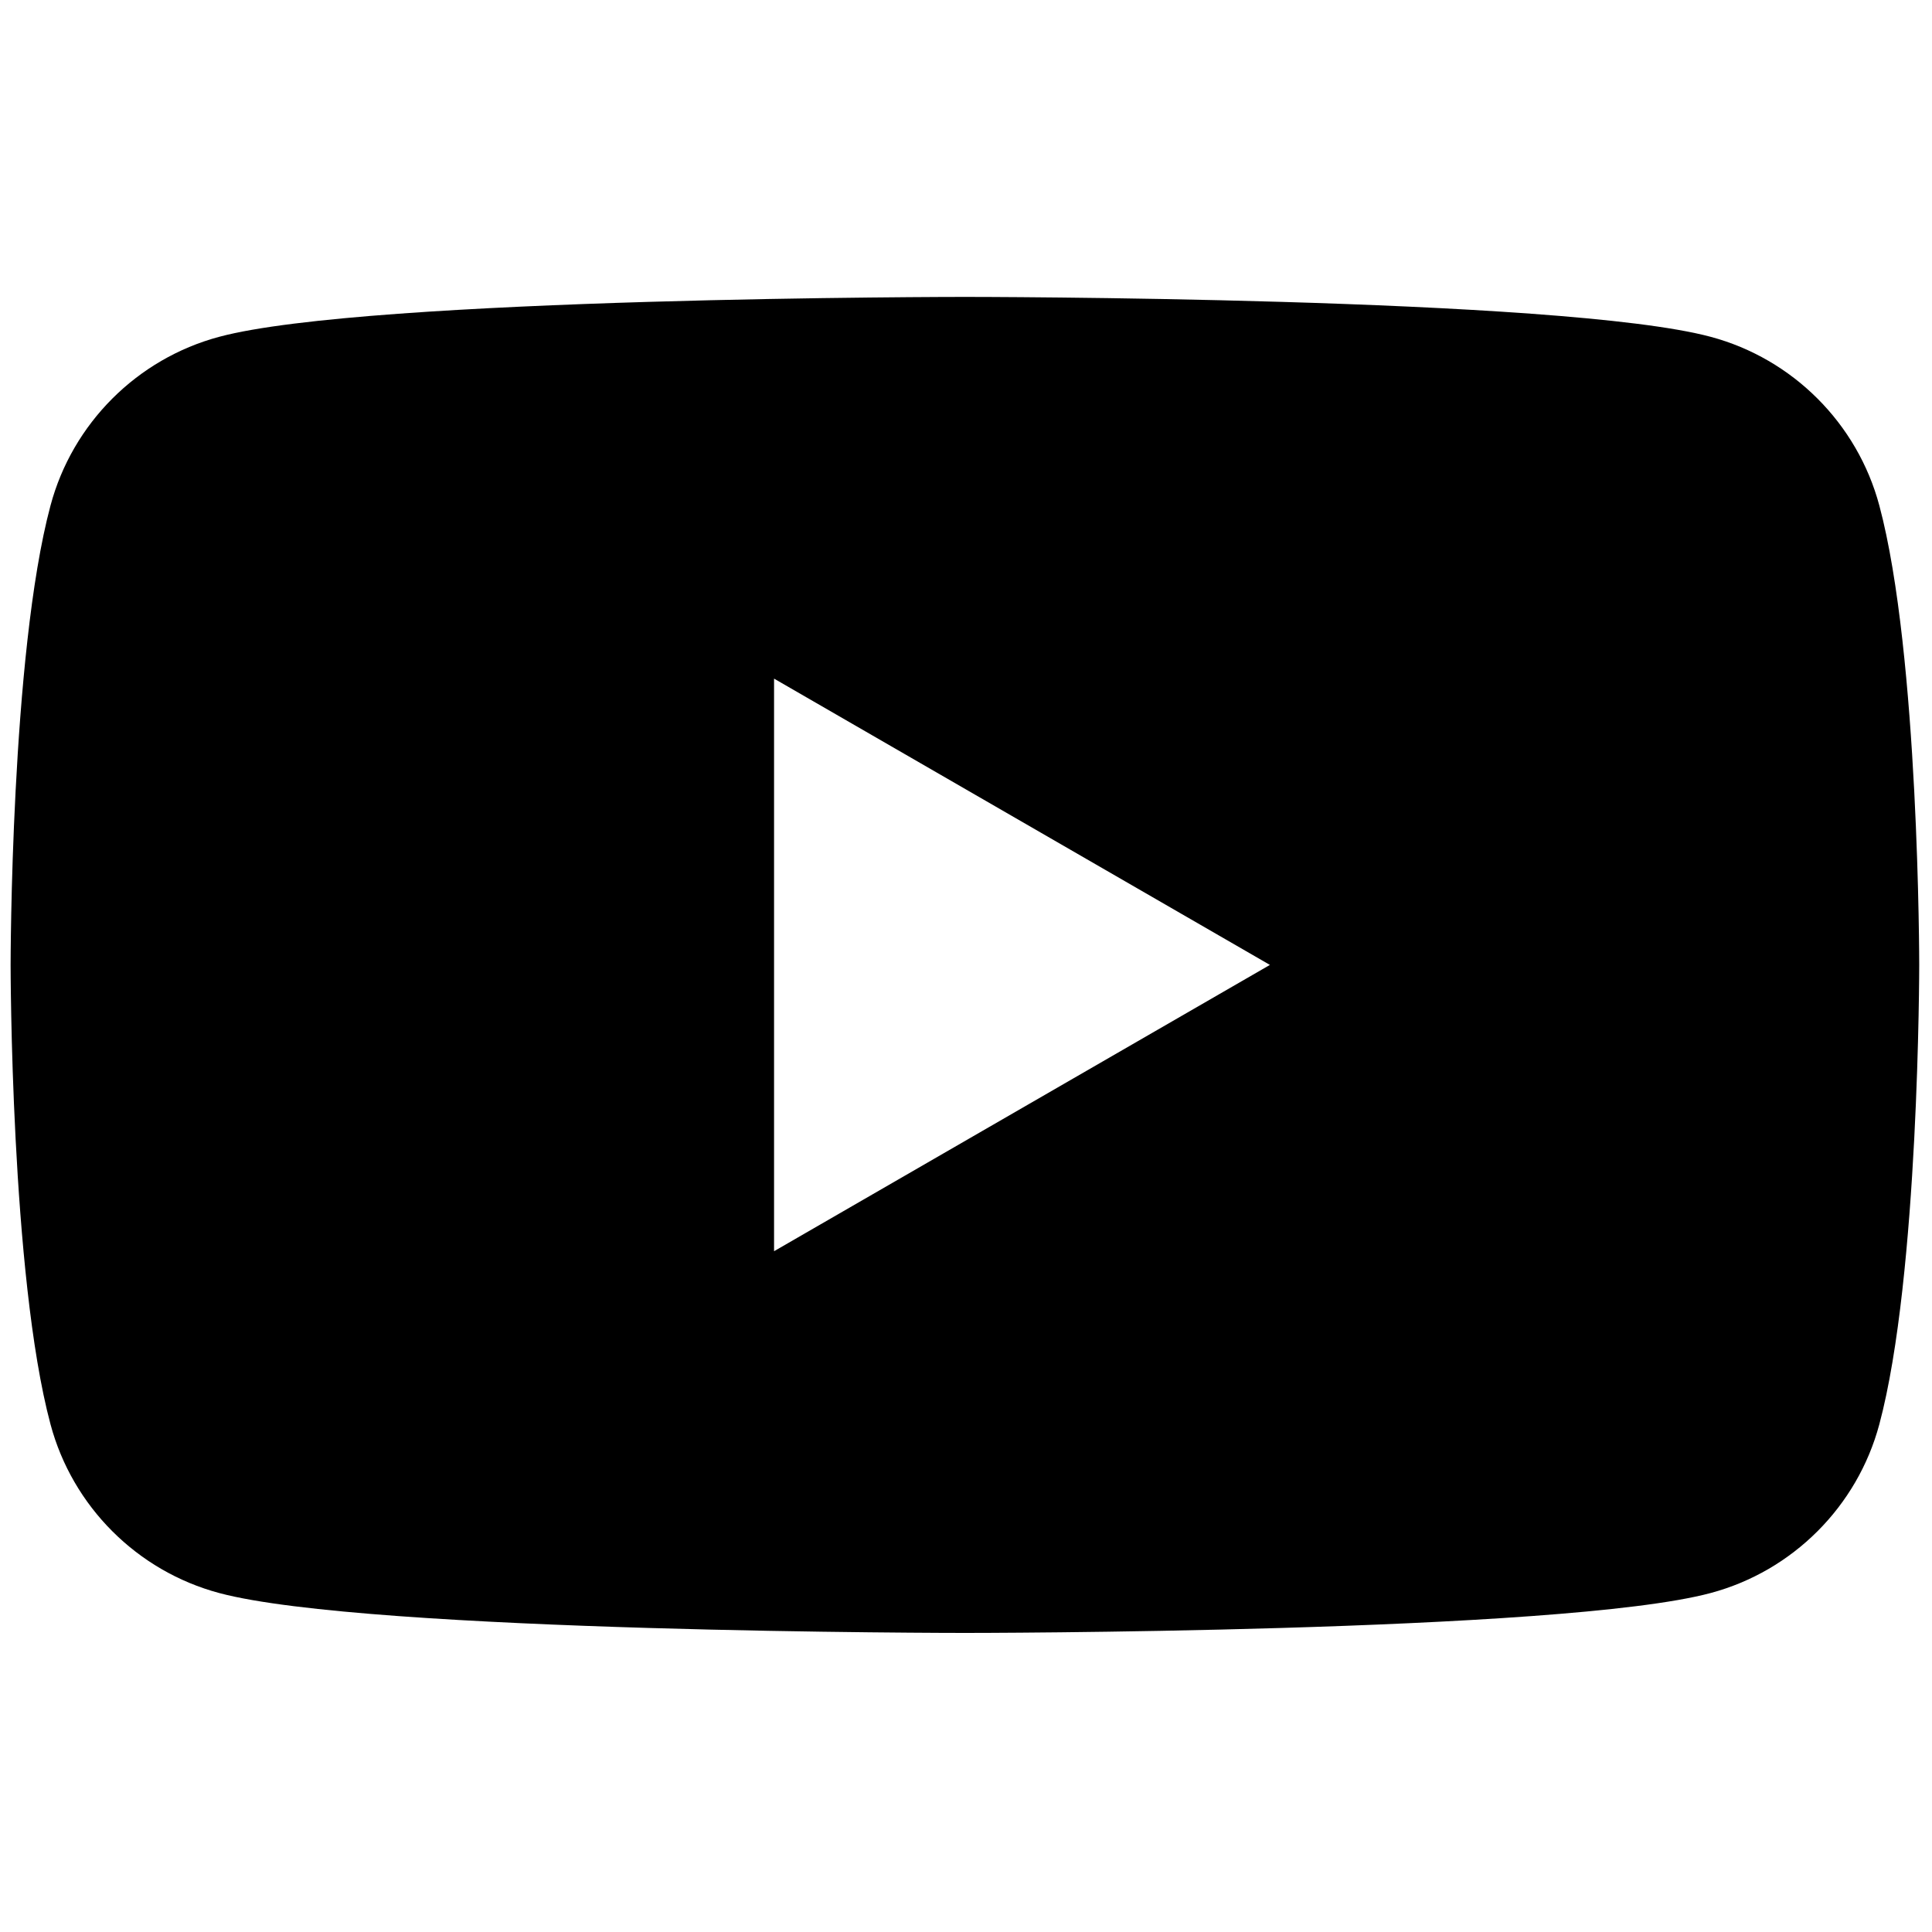
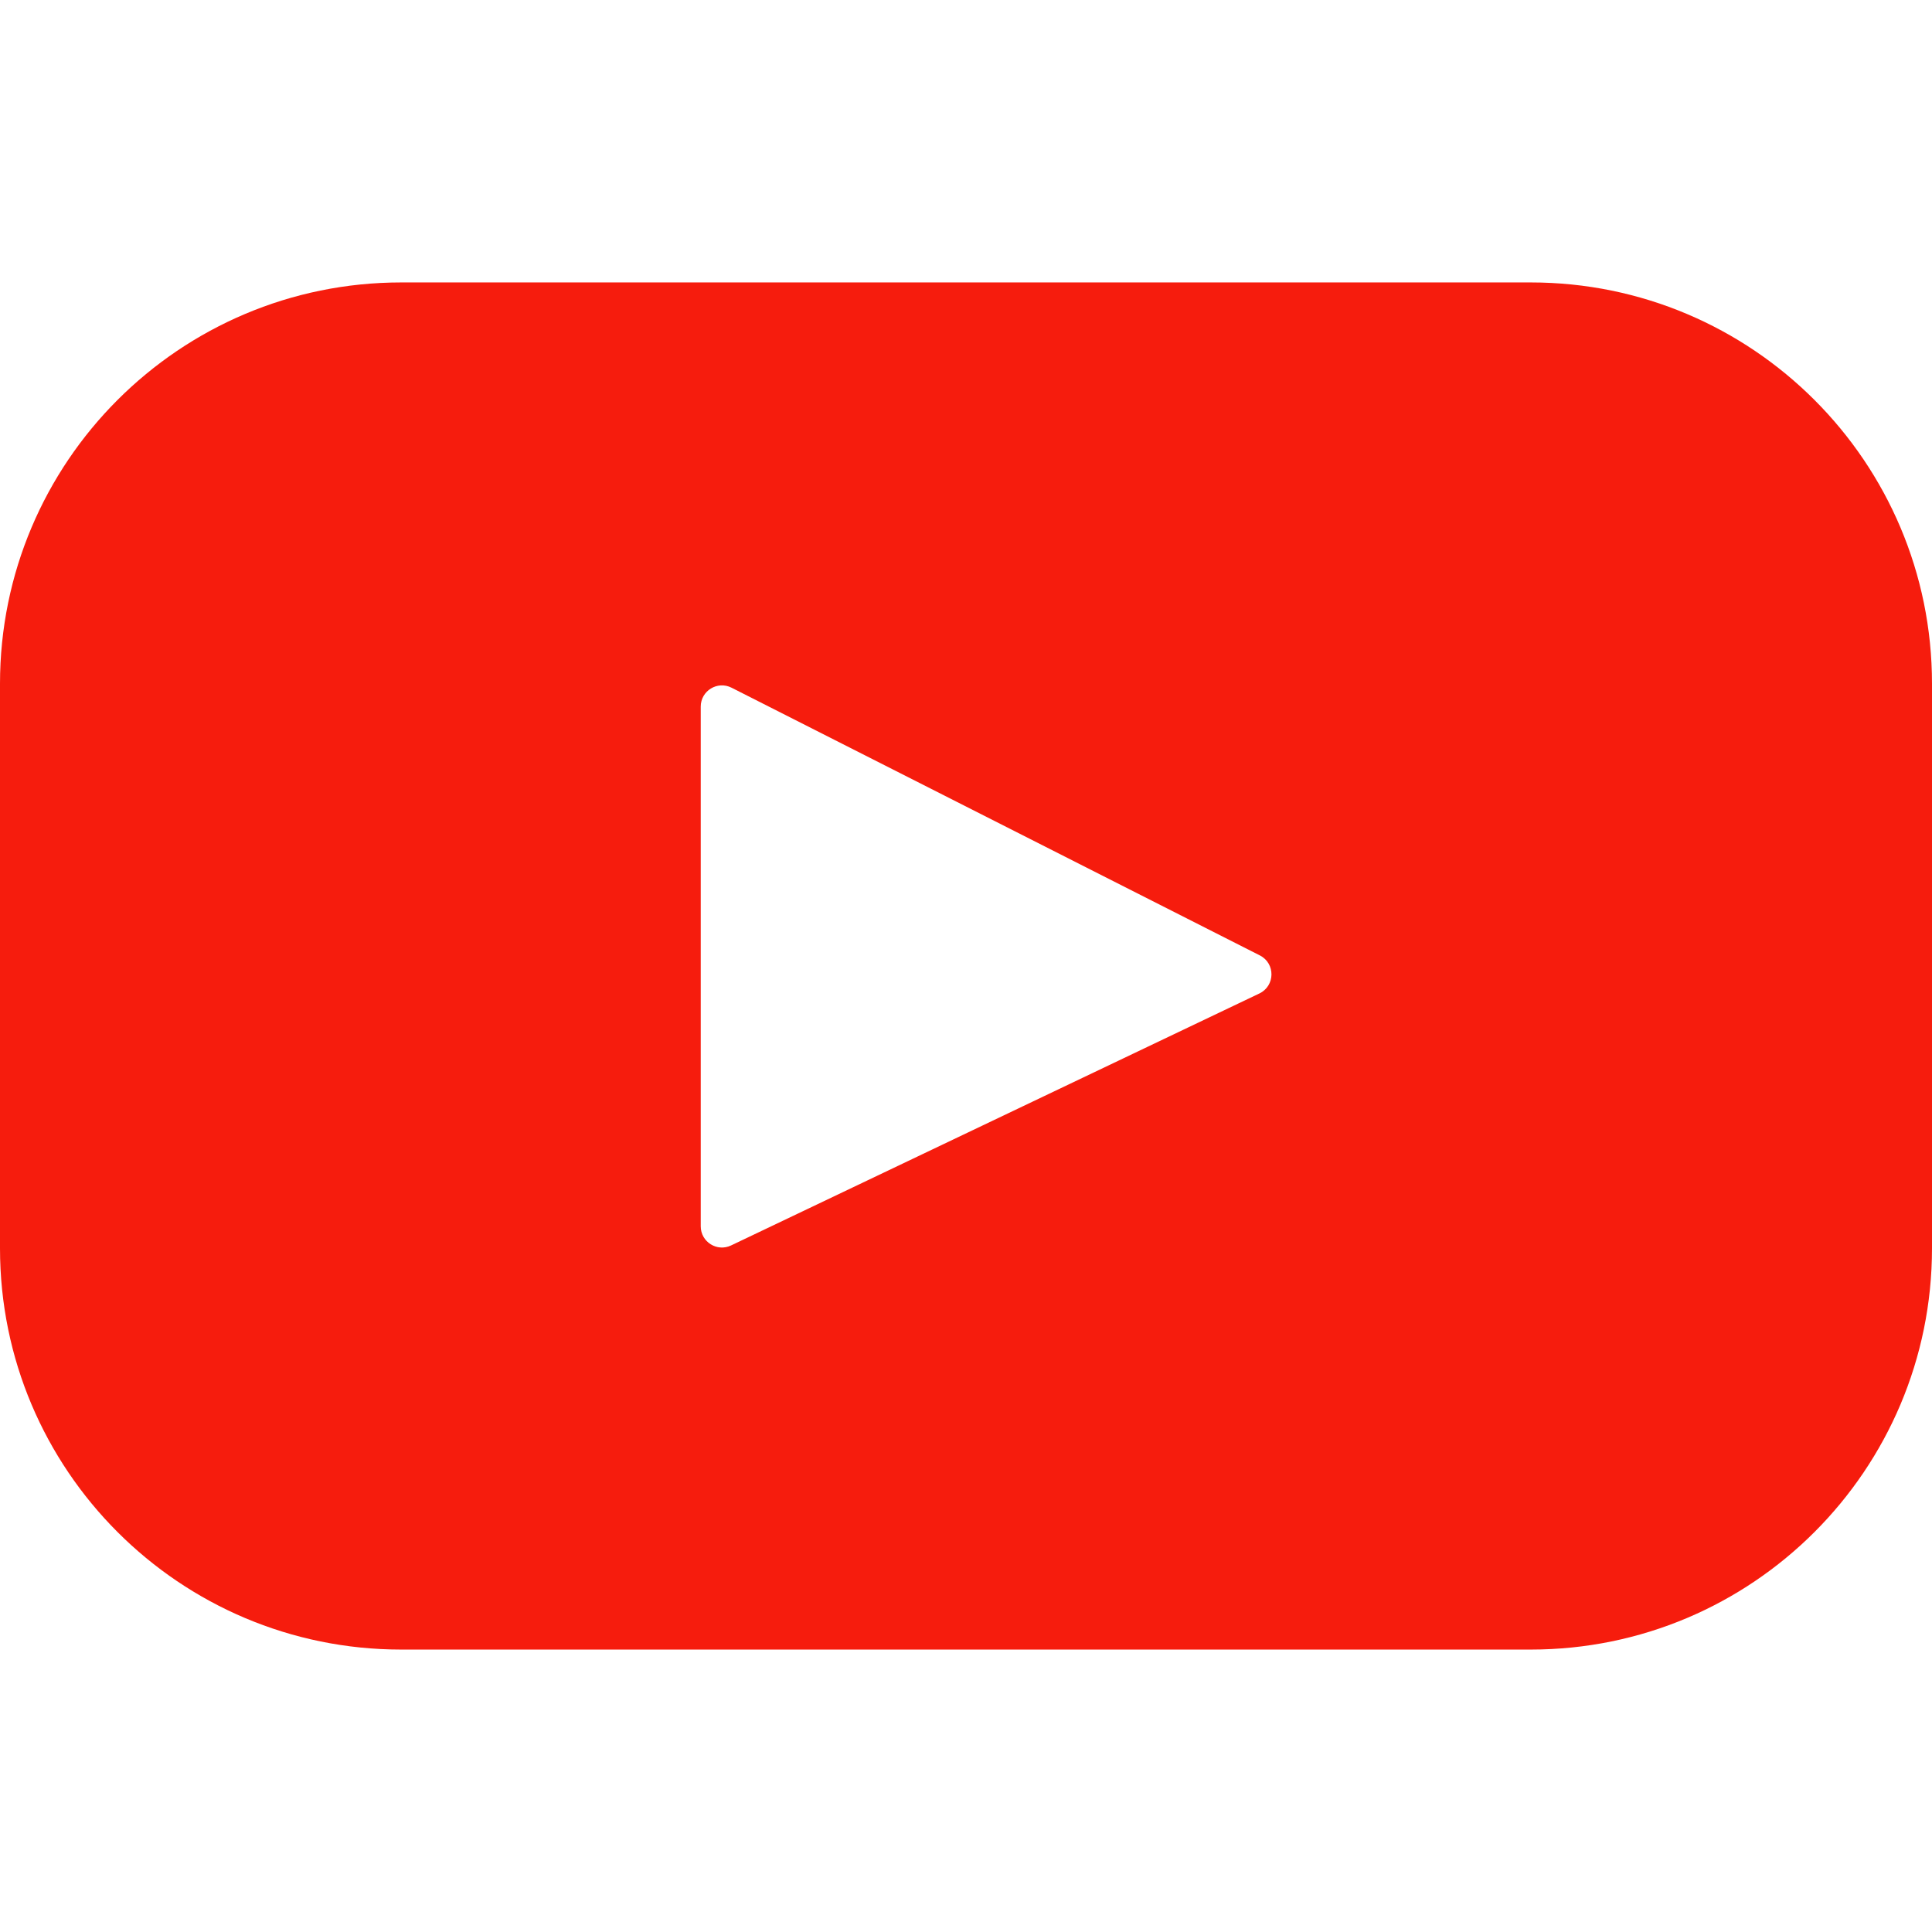
- <svg xmlns="http://www.w3.org/2000/svg" version="1.1" width="256" height="256" viewBox="0 0 256 256" xml:space="preserve">
-   <defs>
- </defs>
-   <g style="stroke: none; stroke-width: 0; stroke-dasharray: none; stroke-linecap: butt; stroke-linejoin: miter; stroke-miterlimit: 10; fill: none; fill-rule: nonzero; opacity: 1;" transform="translate(1.406593 1.406593) scale(2.81 2.81)">
-     <path d="M 88.119 23.338 c -1.035 -3.872 -4.085 -6.922 -7.957 -7.957 C 73.144 13.5 45 13.5 45 13.5 s -28.144 0 -35.162 1.881 c -3.872 1.035 -6.922 4.085 -7.957 7.957 C 0 30.356 0 45 0 45 s 0 14.644 1.881 21.662 c 1.035 3.872 4.085 6.922 7.957 7.957 C 16.856 76.5 45 76.5 45 76.5 s 28.144 0 35.162 -1.881 c 3.872 -1.035 6.922 -4.085 7.957 -7.957 C 90 59.644 90 45 90 45 S 90 30.356 88.119 23.338 z M 36 58.5 v -27 L 59.382 45 L 36 58.5 z" style="stroke: none; stroke-width: 1; stroke-dasharray: none; stroke-linecap: butt; stroke-linejoin: miter; stroke-miterlimit: 10; fill: rgb(0,0,0); fill-rule: nonzero; opacity: 1;" transform=" matrix(1 0 0 1 0 0) " stroke-linecap="round" />
+ <svg xmlns="http://www.w3.org/2000/svg" height="800px" width="800px" version="1.1" id="Layer_1" viewBox="0 0 461.001 461.001" xml:space="preserve">
+   <g>
+     <path style="fill:#F61C0D;" d="M365.257,67.393H95.744C42.866,67.393,0,110.259,0,163.137v134.728   c0,52.878,42.866,95.744,95.744,95.744h269.513c52.878,0,95.744-42.866,95.744-95.744V163.137   C461.001,110.259,418.135,67.393,365.257,67.393z M300.506,237.056l-126.06,60.123c-3.359,1.602-7.239-0.847-7.239-4.568V168.607   c0-3.774,3.982-6.22,7.348-4.514l126.06,63.881C304.363,229.873,304.298,235.248,300.506,237.056z" />
  </g>
</svg>
